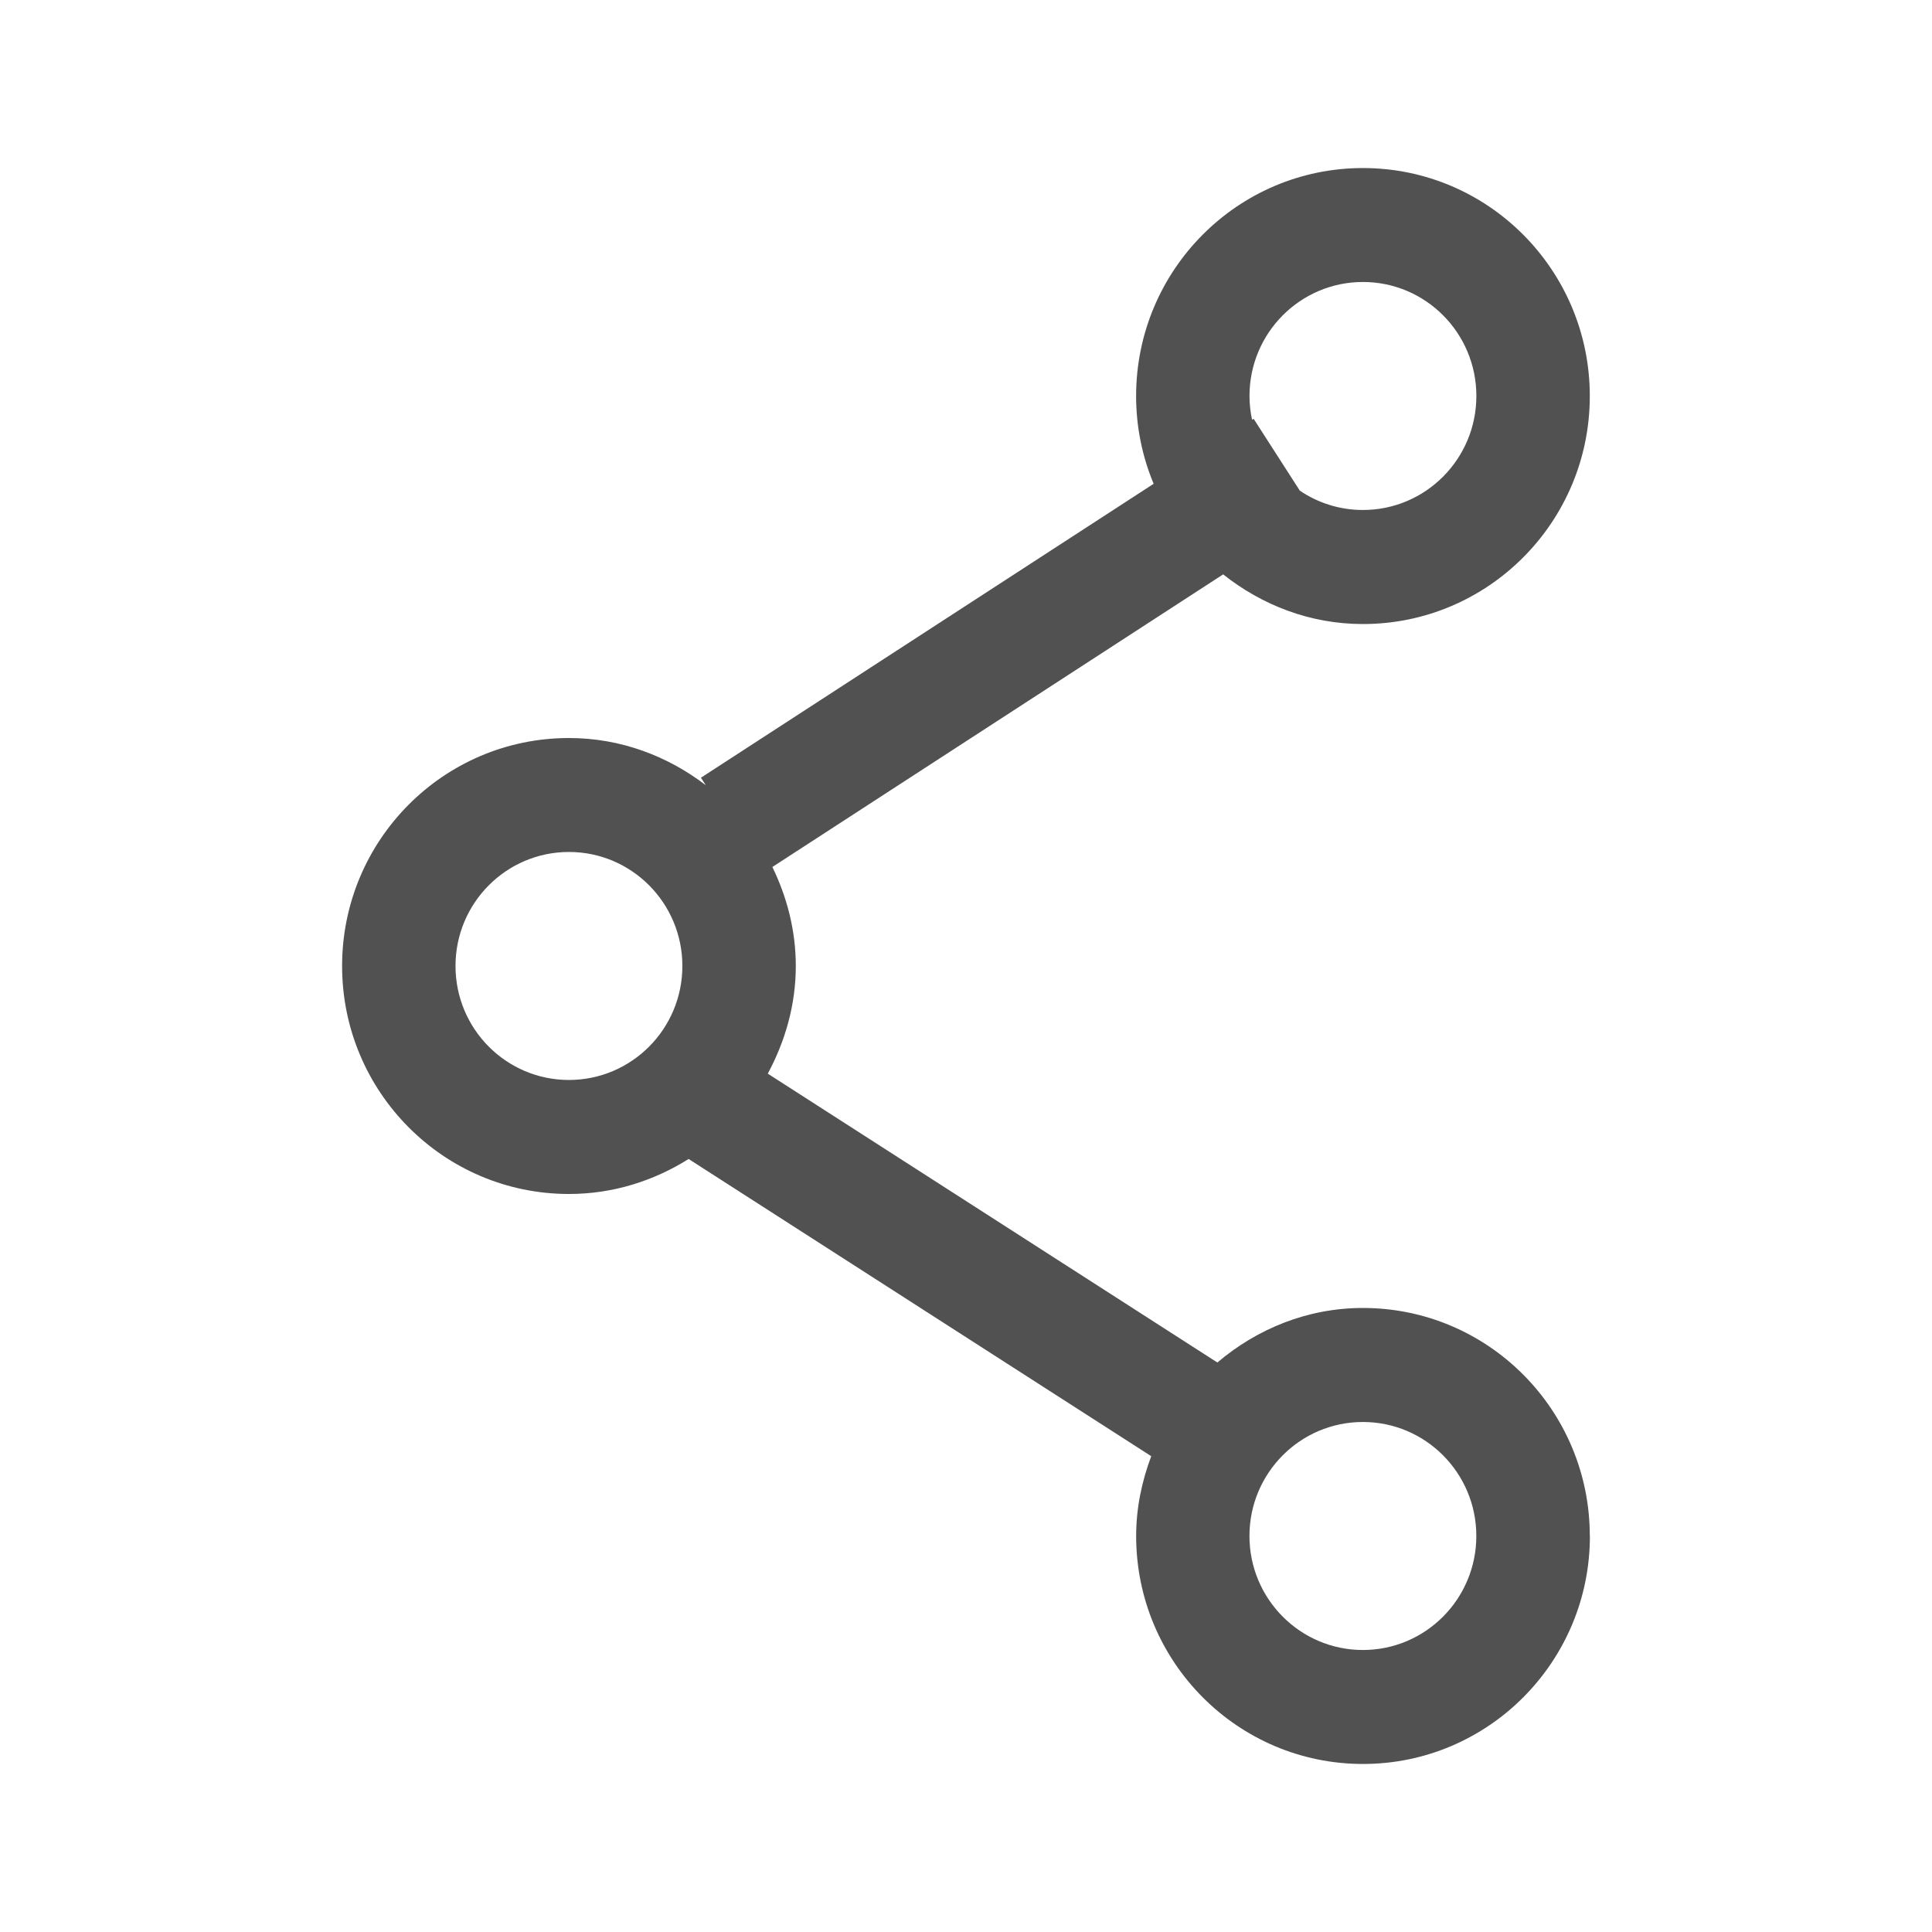
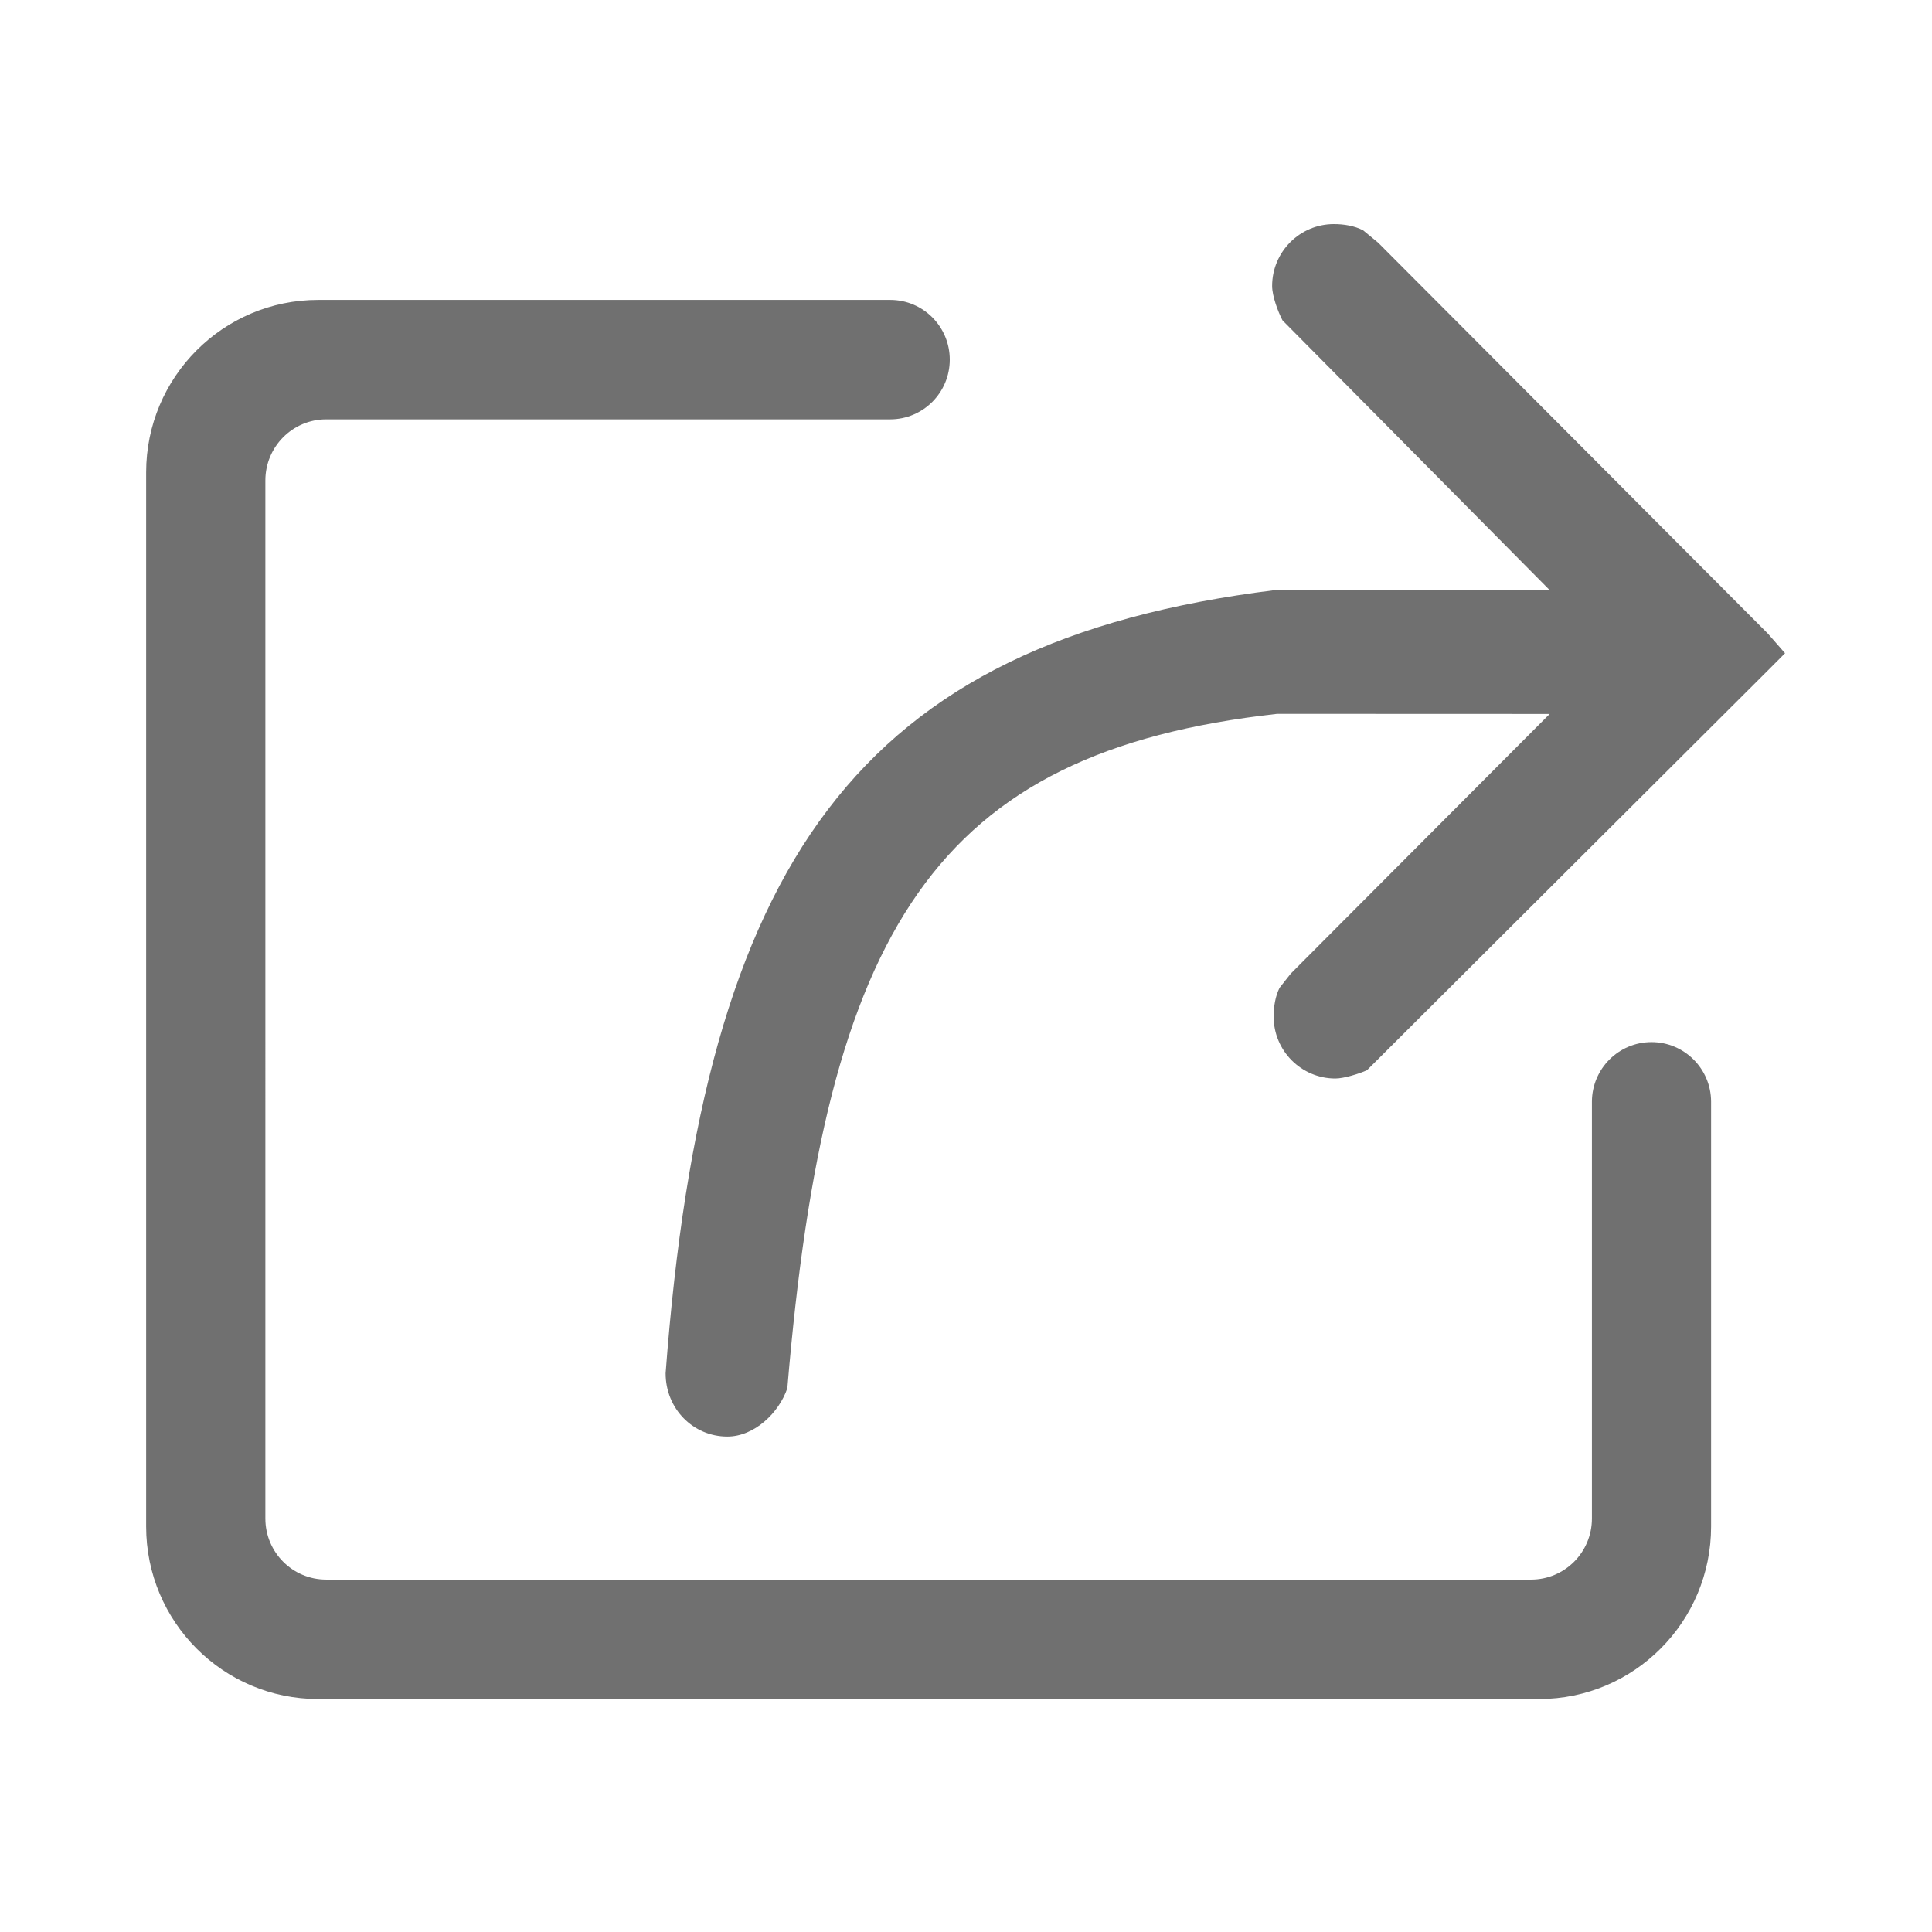
- <svg xmlns="http://www.w3.org/2000/svg" t="1610200161818" class="icon" viewBox="0 0 1024 1024" version="1.1" p-id="7014" width="32" height="32">
+ <svg xmlns="http://www.w3.org/2000/svg" t="1615465431382" class="icon" viewBox="0 0 1024 1024" version="1.1" p-id="8338" width="32" height="32">
  <defs>
    <style type="text/css" />
  </defs>
-   <path d="M842.629 814.106c0-66.746-53.842-120.859-120.242-120.859-29.53 0-56.212 11.156-77.159 28.906L406.945 569.061c9.151-17.074 14.845-36.292 14.845-57.058 0-18.901-4.691-36.557-12.413-52.483l238.922-155.092c20.49 16.247 46.013 26.325 74.088 26.325 66.398 0 120.242-54.118 120.242-120.83 0-66.746-53.842-120.859-120.242-120.859s-120.225 54.118-120.225 120.859c0 16.471 3.314 32.19 9.293 46.494l-239.942 155.788 2.584 3.989c-20.222-15.482-45.171-25.028-72.553-25.028-66.398 0-120.224 54.093-120.224 120.83 0 66.746 53.837 120.84 120.224 120.84 23.382 0 44.977-6.969 63.435-18.55l245.198 157.523c-4.945 13.18-7.995 27.348-7.995 42.292 0 66.736 53.837 120.84 120.224 120.84s120.275-54.118 120.275-120.84l0 0L842.629 814.106zM688.948 260.076l-24.491-38.103-0.833 0.539c-0.869-4.085-1.367-8.315-1.367-12.629 0-33.389 26.926-60.424 60.124-60.424 33.209 0 60.124 27.035 60.124 60.424 0 33.351-26.913 60.42-60.124 60.42-12.382 0.002-23.856-3.772-33.421-10.227l0 0L688.948 260.076zM241.427 511.981c0-33.351 26.913-60.42 60.11-60.42 33.218 0 60.134 27.045 60.134 60.42 0 33.389-26.913 60.424-60.134 60.424C268.342 572.405 241.427 545.37 241.427 511.981L241.427 511.981zM662.235 814.106c0-33.375 26.926-60.42 60.124-60.42 33.209 0 60.124 27.035 60.124 60.42 0 33.351-26.913 60.424-60.124 60.424C689.164 874.529 662.235 847.462 662.235 814.106L662.235 814.106 662.235 814.106z" p-id="7015" fill="#515151" />
+   <path d="M875.333 552.333c-17.382 0-31.477 14.084-31.582 31.473l0 0.156c0 0 0 0 0 0.047l0 220.848c0 17.897-14.441 32.359-32.265 32.359L172.892 837.215c-17.816 0-32.241-14.457-32.241-32.359L140.65 254.651c0-17.895 14.44-32.384 32.241-32.384l298.973 0c17.445-0.035 31.535-14.178 31.535-31.653 0-17.483-14.104-31.652-31.535-31.652L168.642 158.962c-50.361 0-91.179 40.925-91.179 91.389l0 558.754c0 50.472 40.821 91.415 91.179 91.415l647.093 0c50.358 0 91.181-40.944 91.181-91.415L906.915 583.844C906.845 566.425 892.72 552.333 875.333 552.333z" p-id="8339" fill="#707070" />
+   <path d="M937.014 335.825l-206.524-207.157-8.005-6.593c-4.557-2.381-10.185-3.293-15.498-3.293-18.076 0-32.732 14.698-32.732 32.803 0 5.333 3.106 13.645 5.498 18.214l141.602 142.967L675.757 312.765c-221.524 27.527-302.549 144.177-322.965 415.066-0.029 18.862 14.633 33.579 32.704 33.579 14.393 0 27.443-12.674 31.813-25.645 20.424-243.485 77.828-337.18 259.588-357.409l144.467 0.053L684.12 516.049l-5.926 7.507c-2.265 4.475-3.141 10.106-3.141 15.27 0 18.082 14.657 32.803 32.709 32.803 4.581 0 12.686-2.552 16.746-4.374l212.503-211.896 9.101-9.135L937.014 335.825z" p-id="8340" fill="#707070" />
</svg>
